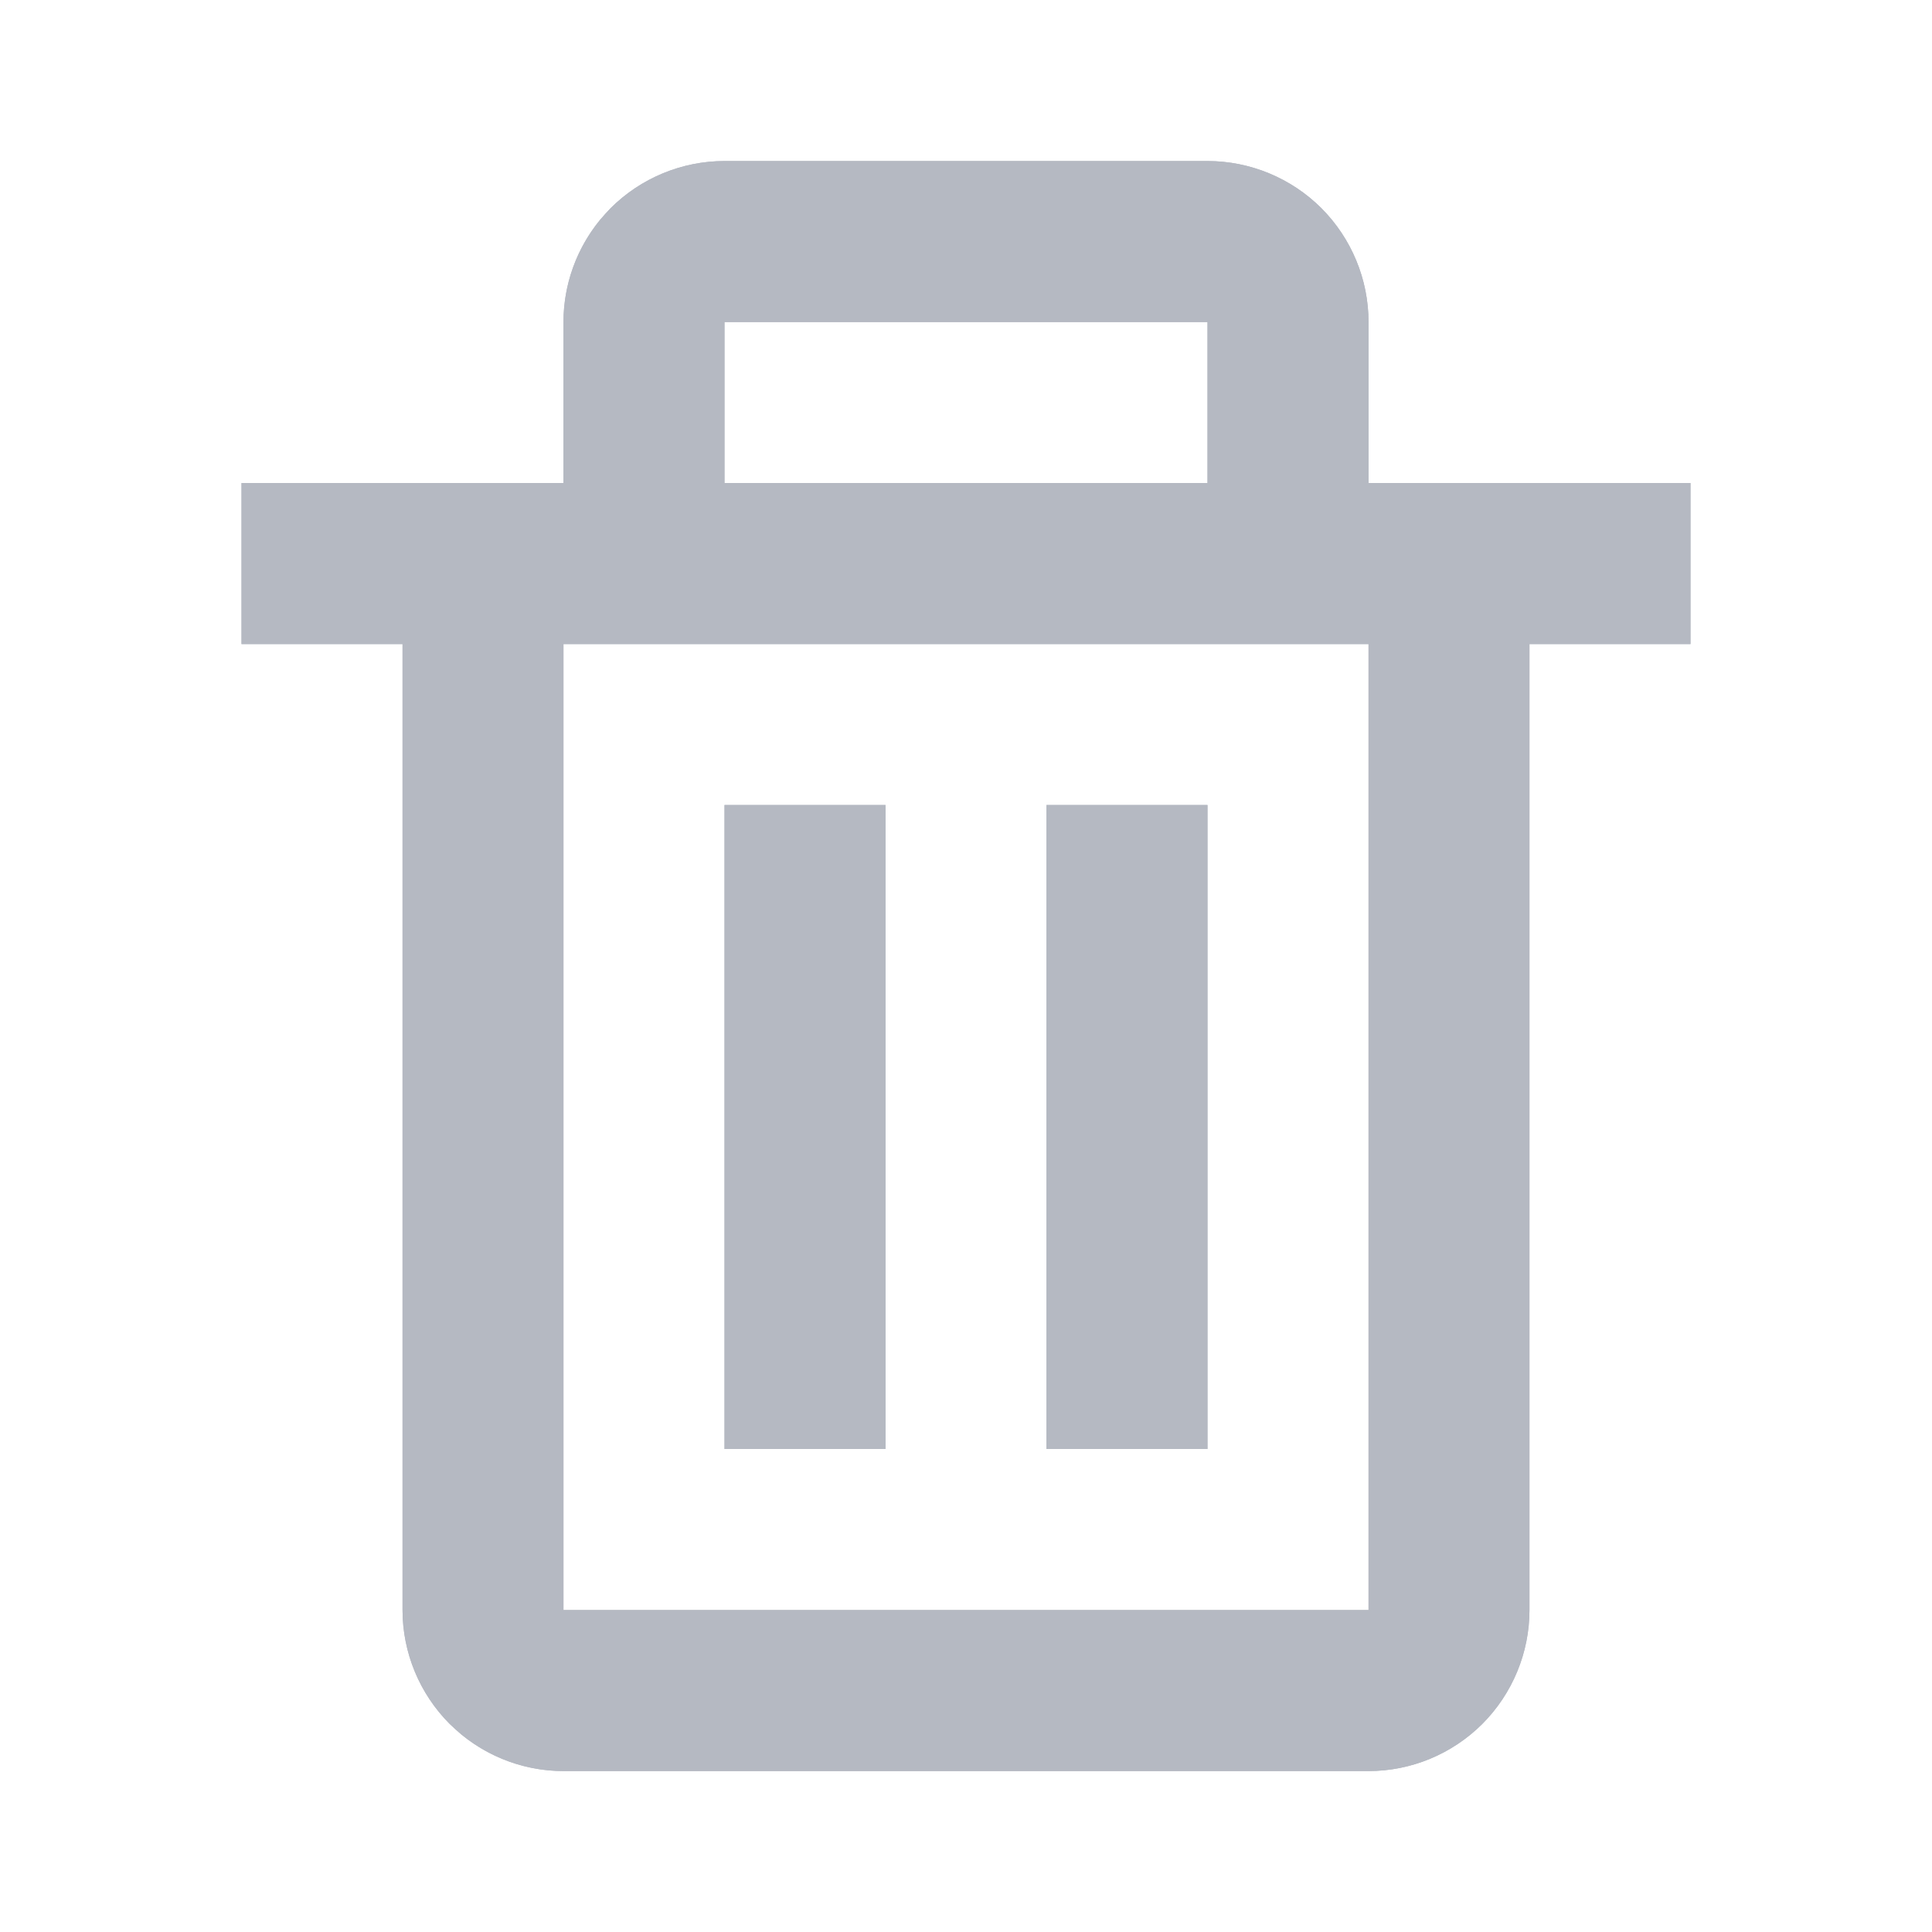
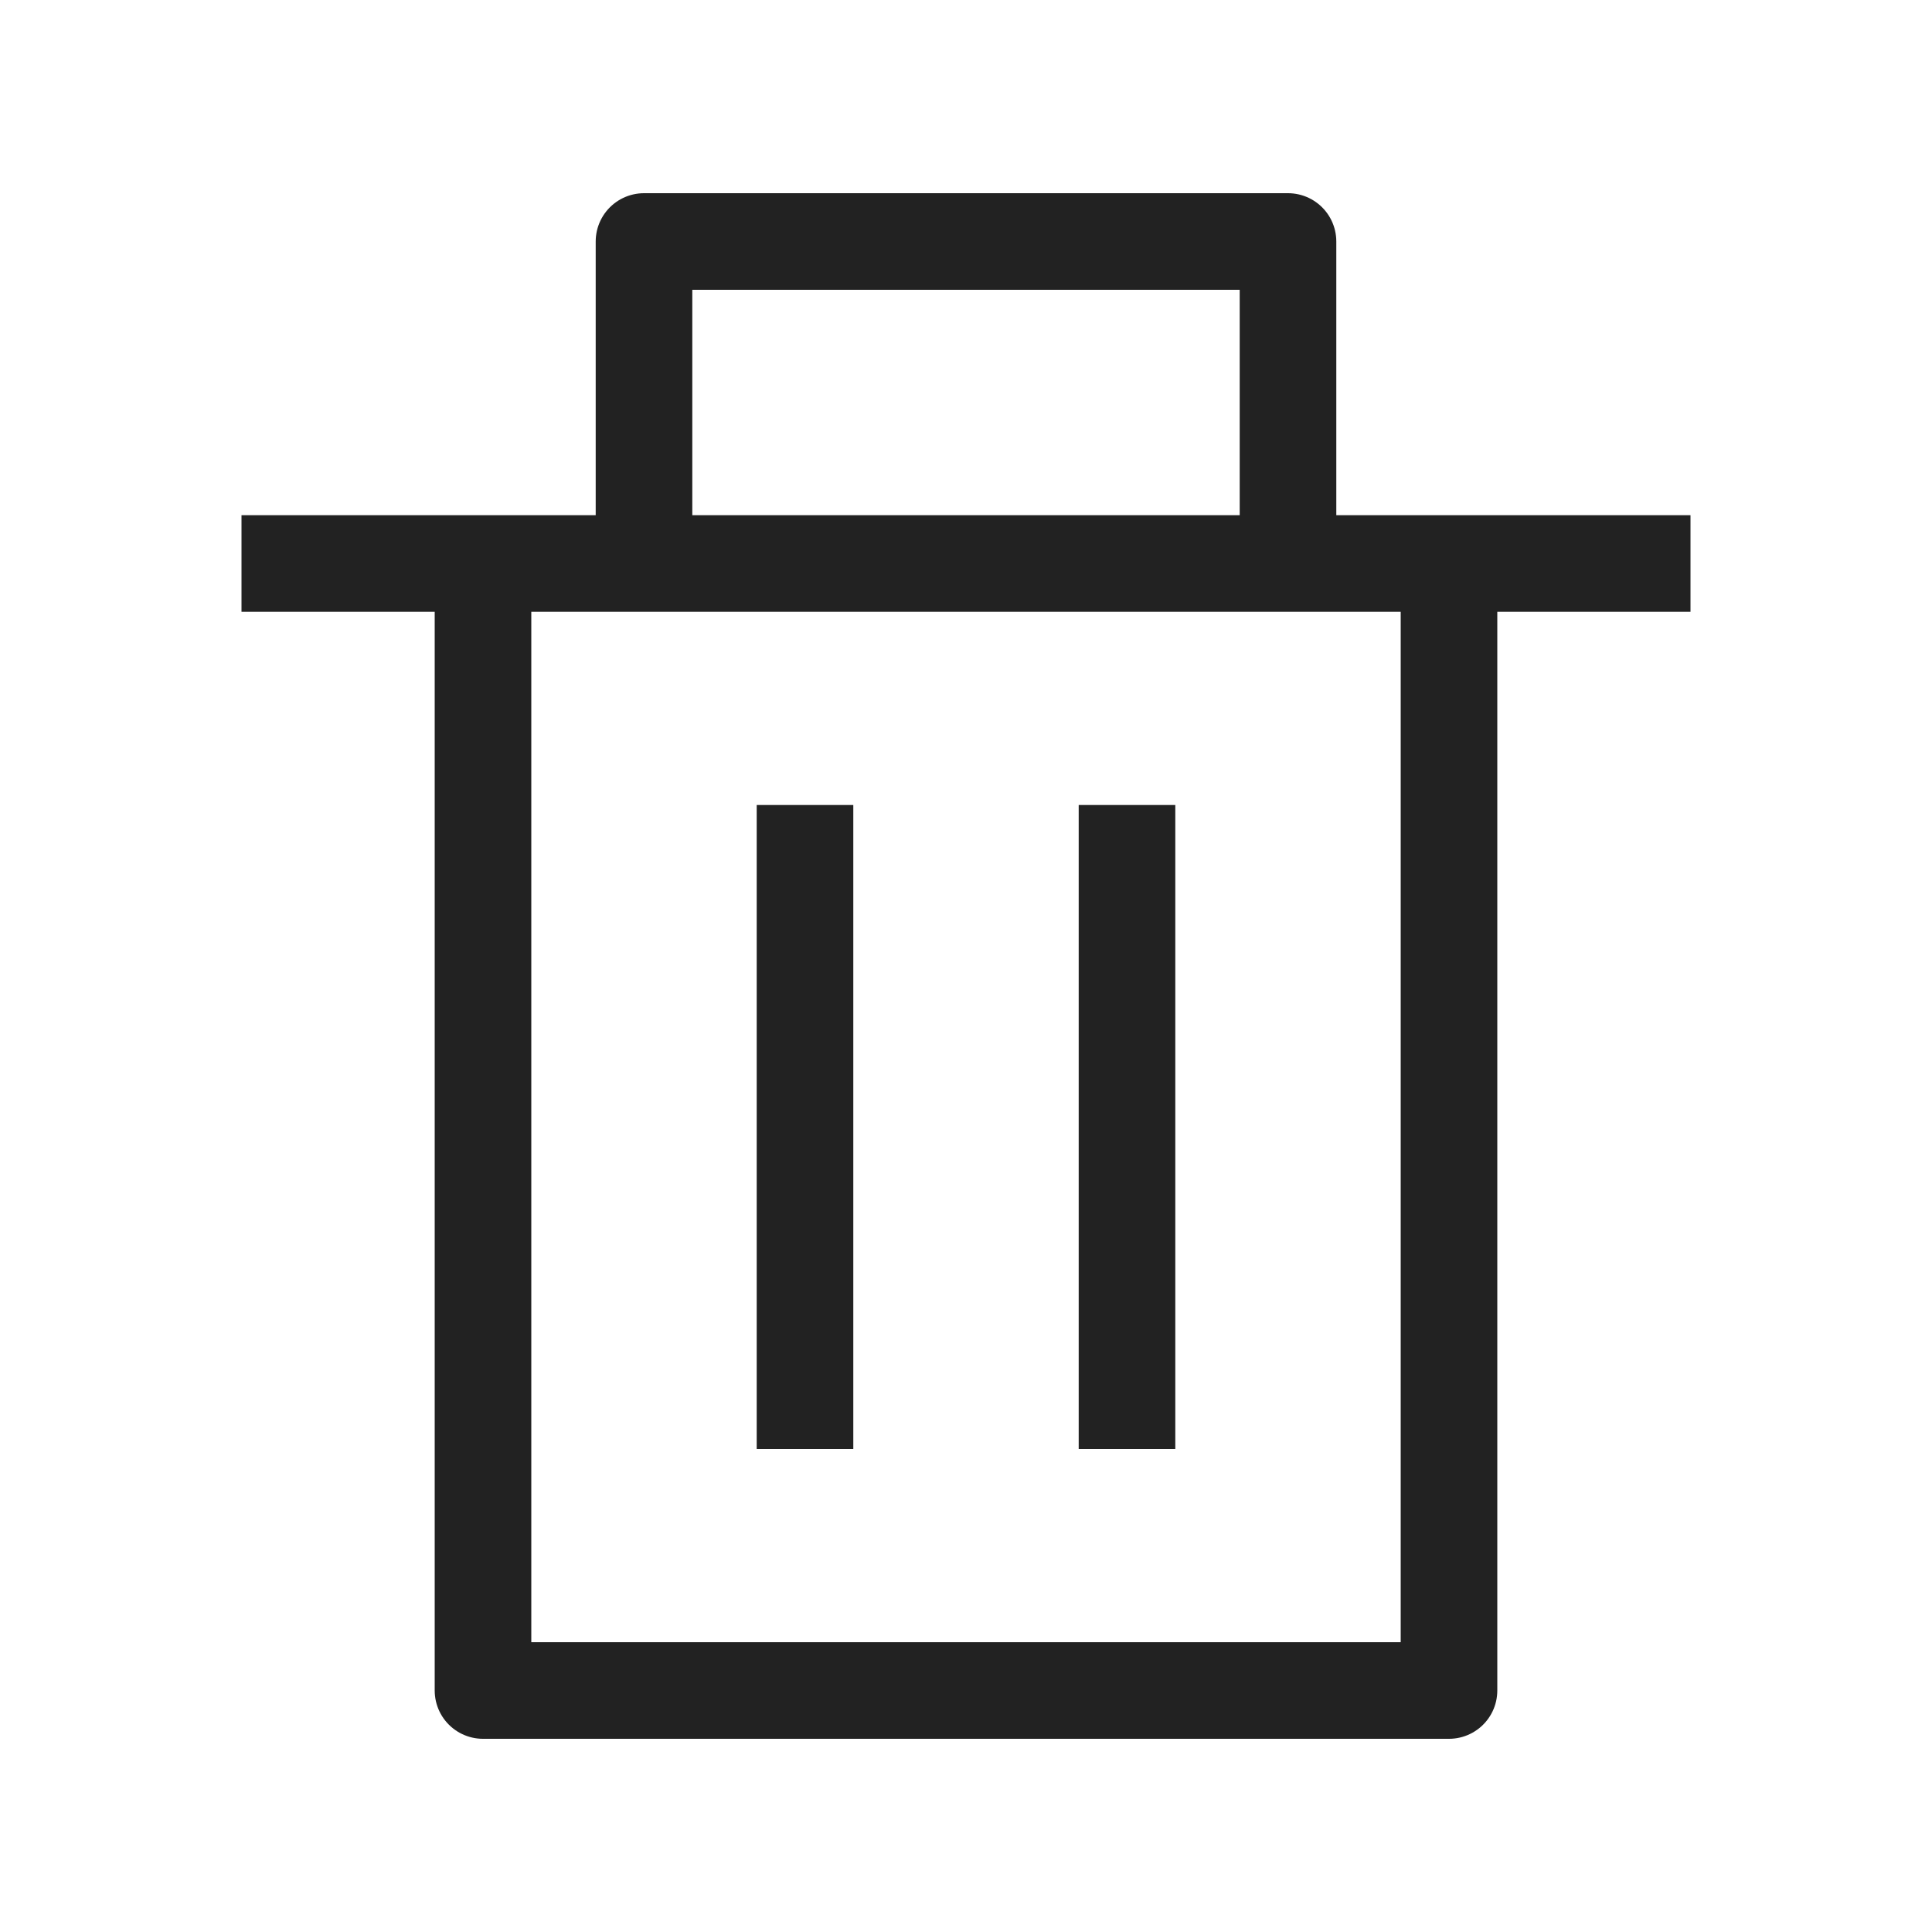
- <svg xmlns="http://www.w3.org/2000/svg" width="20" height="20" viewBox="0 0 20 20" fill="none">
-   <path d="M12.5 1.667C12.942 1.667 13.366 1.843 13.679 2.155C13.991 2.468 14.167 2.892 14.167 3.334V5H17.5V6.667H15.833V16.667C15.833 17.109 15.657 17.533 15.345 17.846C15.032 18.158 14.609 18.334 14.167 18.334H5.833C5.391 18.334 4.968 18.158 4.655 17.846C4.343 17.533 4.167 17.109 4.167 16.667V6.667H2.5V5H5.833V3.334C5.833 2.892 6.009 2.468 6.321 2.155C6.634 1.843 7.058 1.667 7.5 1.667H12.5ZM5.833 6.667V16.667H14.167V6.667H5.833ZM7.5 3.334V5H12.5V3.334H7.5Z" fill="#B5B9C2" />
-   <path d="M12.5 1.667C12.942 1.667 13.366 1.843 13.679 2.155C13.991 2.468 14.167 2.892 14.167 3.334V5H17.5V6.667H15.833V16.667C15.833 17.109 15.657 17.533 15.345 17.846C15.032 18.158 14.609 18.334 14.167 18.334H5.833C5.446 18.334 5.074 18.199 4.777 17.956L4.655 17.846C4.343 17.533 4.167 17.109 4.167 16.667V6.667H2.5V5H5.833V3.334C5.833 2.947 5.968 2.574 6.211 2.277L6.321 2.155C6.634 1.843 7.058 1.667 7.5 1.667H12.5ZM7.5 1.834C7.102 1.834 6.721 1.992 6.439 2.273C6.158 2.555 6 2.936 6 3.334V5.167H2.667V6.5H4.333V16.667C4.333 17.065 4.491 17.446 4.772 17.727C5.054 18.009 5.435 18.167 5.833 18.167H14.167C14.565 18.167 14.945 18.009 15.227 17.727C15.508 17.446 15.666 17.065 15.666 16.667V6.5H17.333V5.167H14V3.334C14 2.936 13.842 2.555 13.56 2.273C13.279 1.992 12.898 1.834 12.5 1.834H7.5ZM14.333 6.5V16.834H5.666V6.5H14.333ZM5.833 6.667V16.667H14.167V6.667H5.833ZM9.167 15H7.5V8.334H9.167V15ZM12.5 15H10.833V8.334H12.5V15ZM12.667 5.167H7.333V3.167H12.667V5.167ZM7.5 5H12.5V3.334H7.5V5Z" fill="#B5B9C2" />
-   <path d="M9.167 15H7.5V8.333H9.167V15ZM12.5 15H10.833V8.333H12.5V15ZM7.667 14.833H9V8.5H7.667V14.833ZM11 14.833H12.333V8.5H11V14.833Z" fill="#B5B9C2" />
+ <svg xmlns="http://www.w3.org/2000/svg" width="24" height="24" viewBox="0 0 24 24" fill="none">
+   <path d="M10 10V18" stroke="#222222" stroke-width="1.2" />
+   <path d="M14 10V18" stroke="#222222" stroke-width="1.2" />
+   <path d="M3 7H21" stroke="#222222" stroke-width="1.2" />
+   <path d="M8 7V3H16V7" stroke="#222222" stroke-width="1.2" stroke-linejoin="round" />
+   <path d="M6 7V21H18V7" stroke="#222222" stroke-width="1.2" stroke-linejoin="round" />
</svg>
